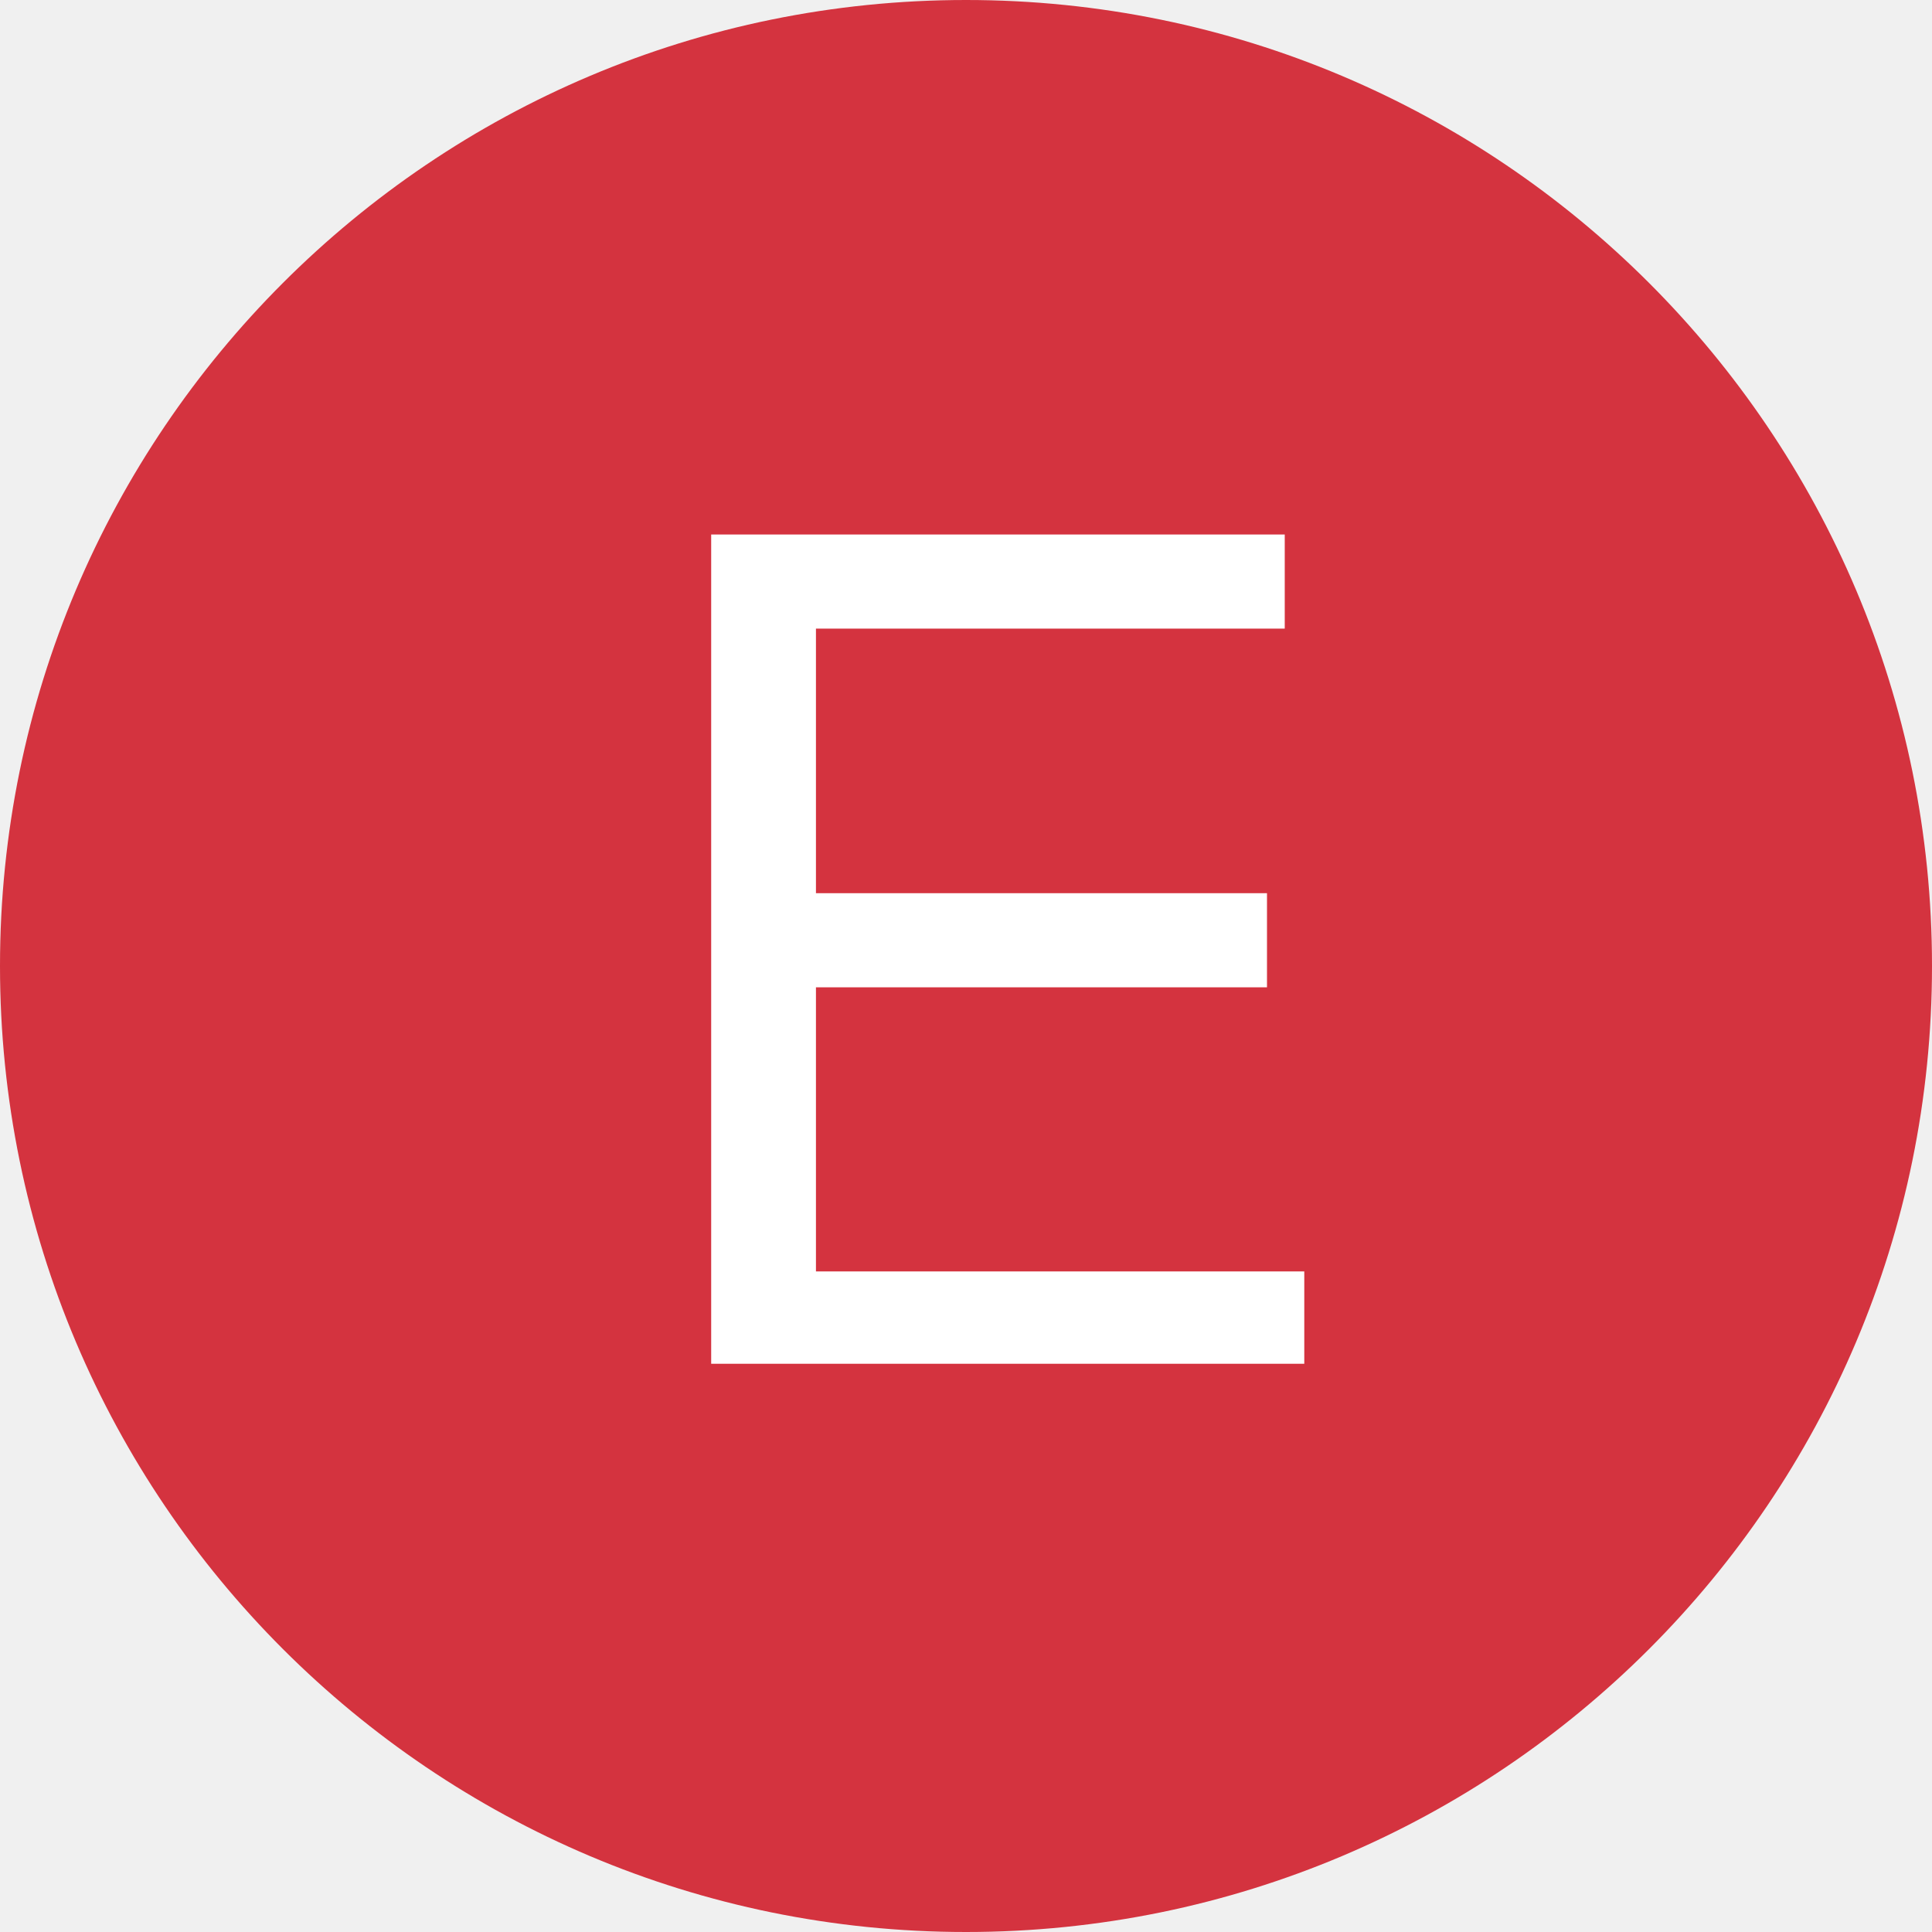
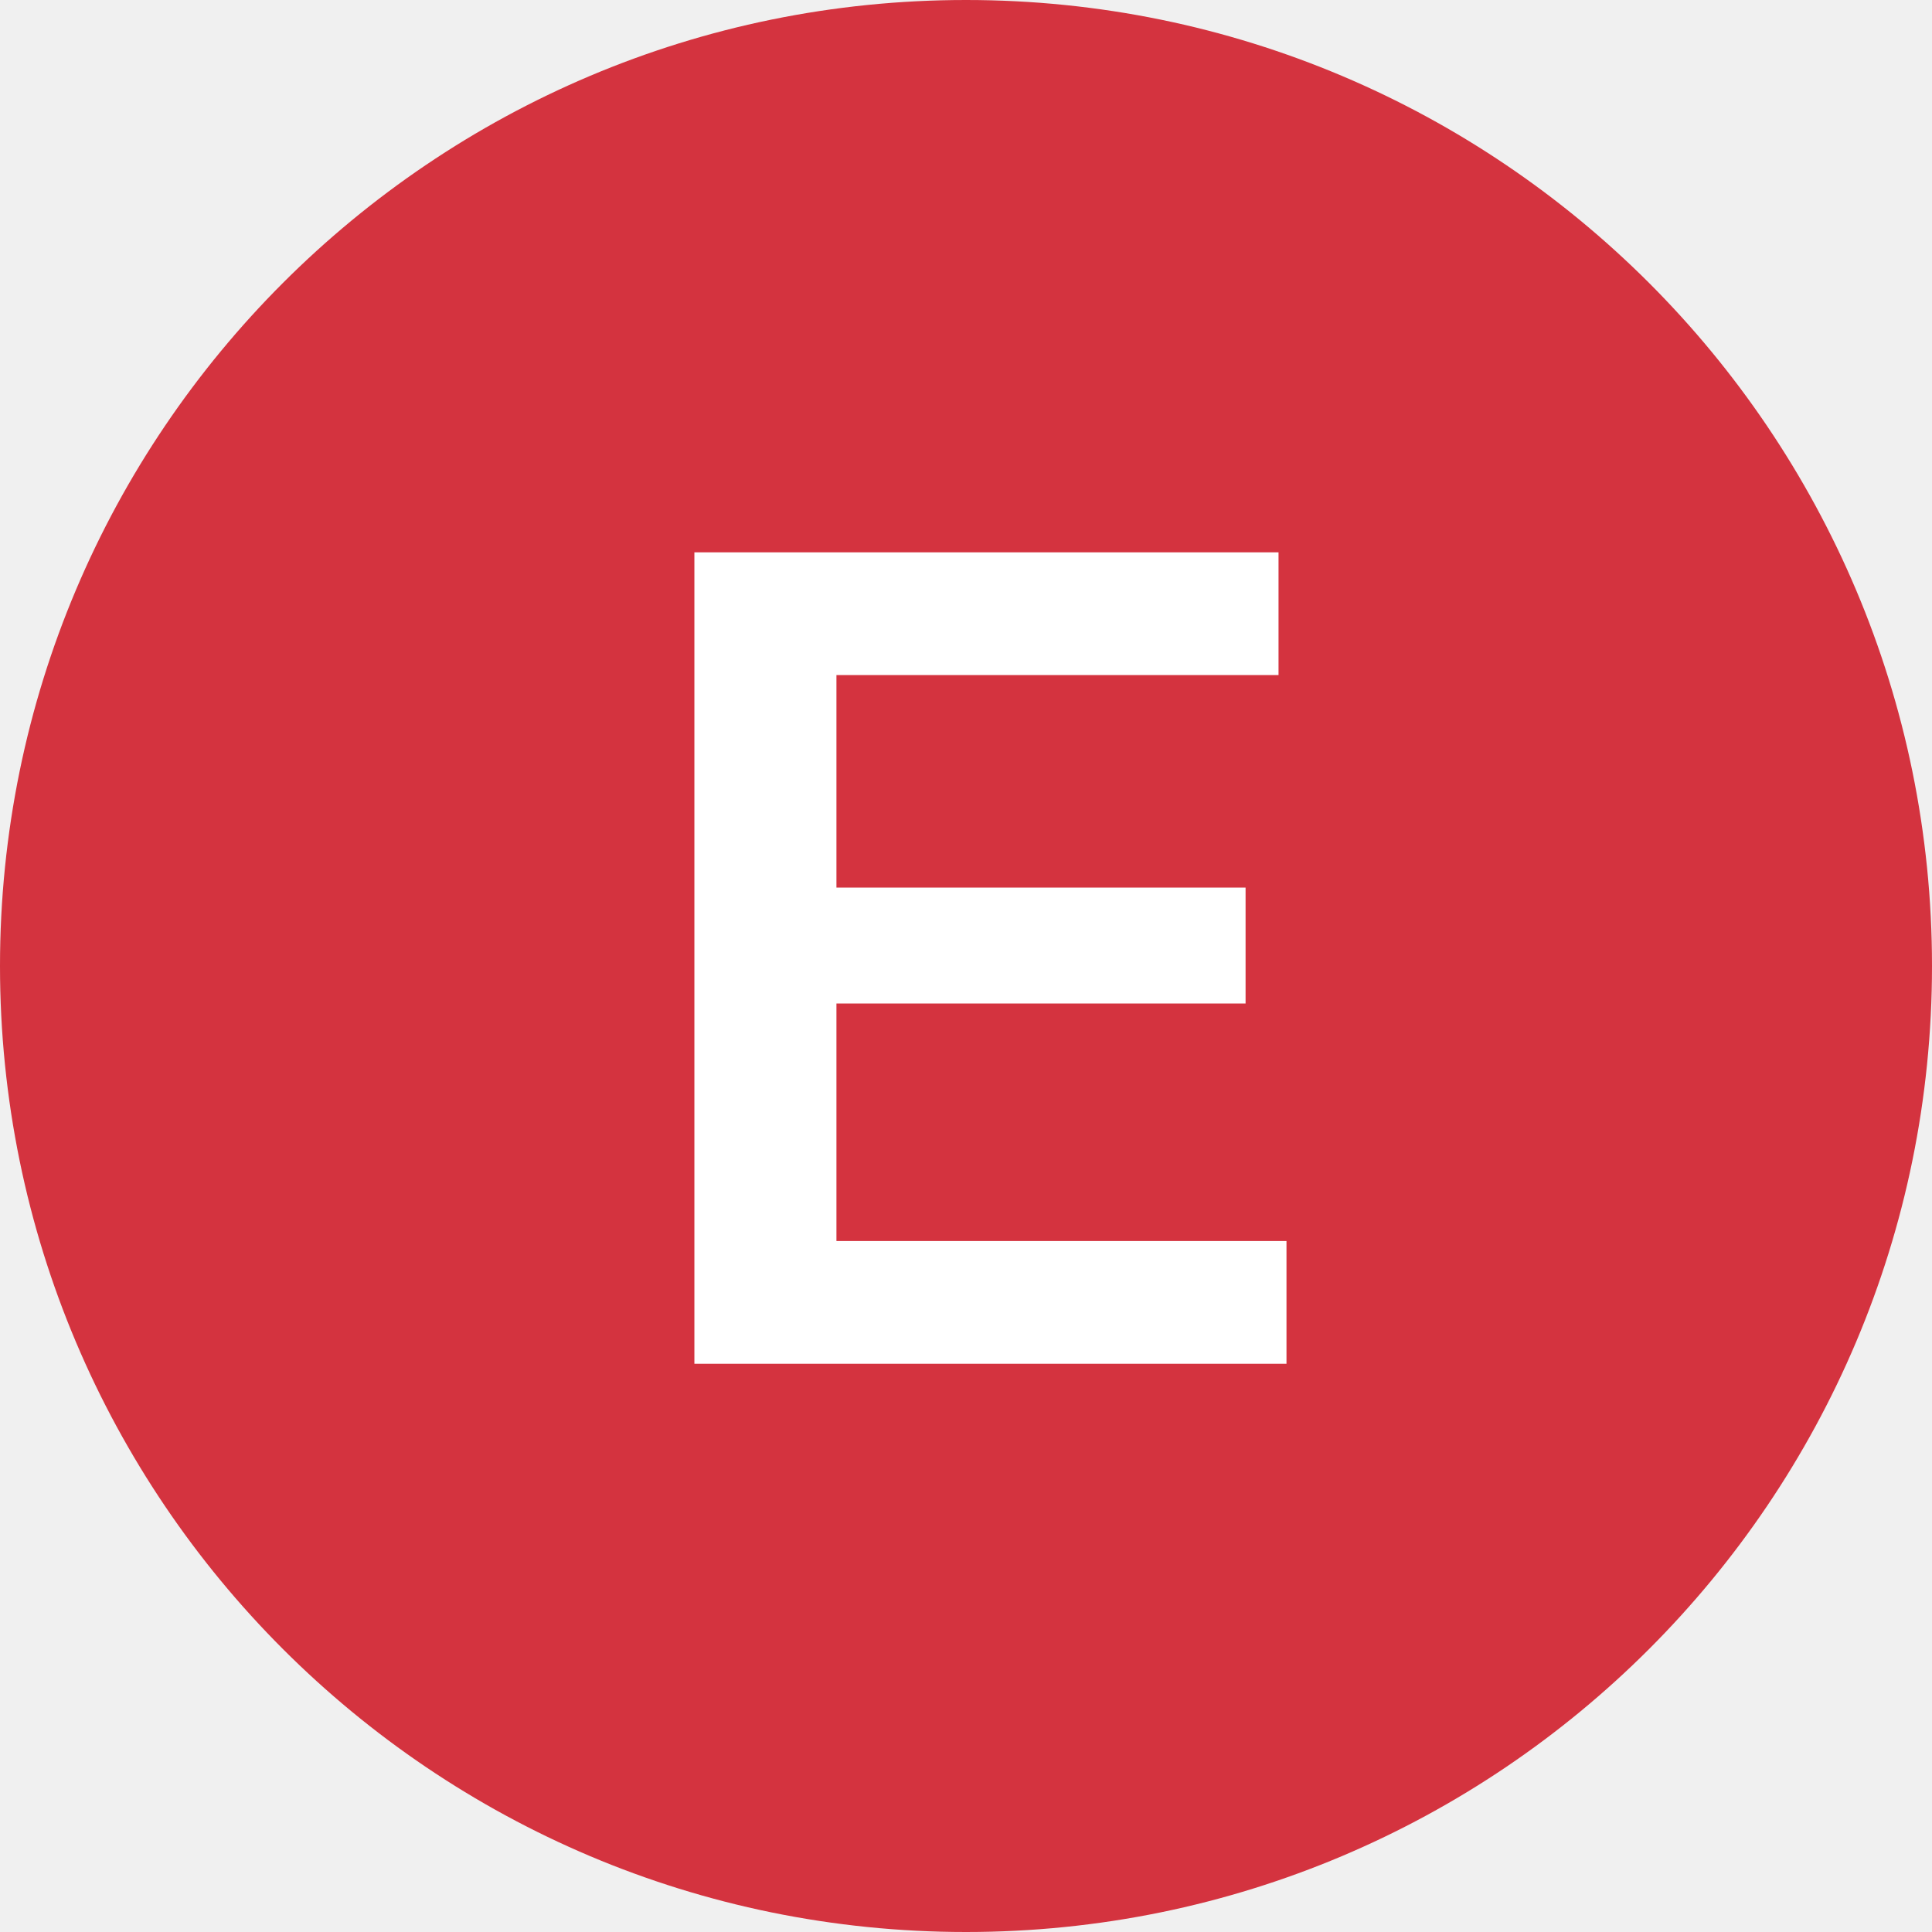
<svg xmlns="http://www.w3.org/2000/svg" width="17" height="17">
  <g fill="none" fill-rule="evenodd">
    <circle cx="8.5" cy="8.5" r="8.5" fill="#D4333F" />
-     <text fill="#FFF" font-family="HelveticaNeue-Medium, Helvetica Neue" font-size="10" font-weight="400">
-       <tspan x="5.35" y="12">E</tspan>
-     </text>
+     <path fill="#FFF" fill-rule="nonzero" d="M6.11 4.86h5.14v1.08H7.36v1.87h3.6v1.02h-3.6v2.09h3.96V12H6.11z" />
  </g>
</svg>
